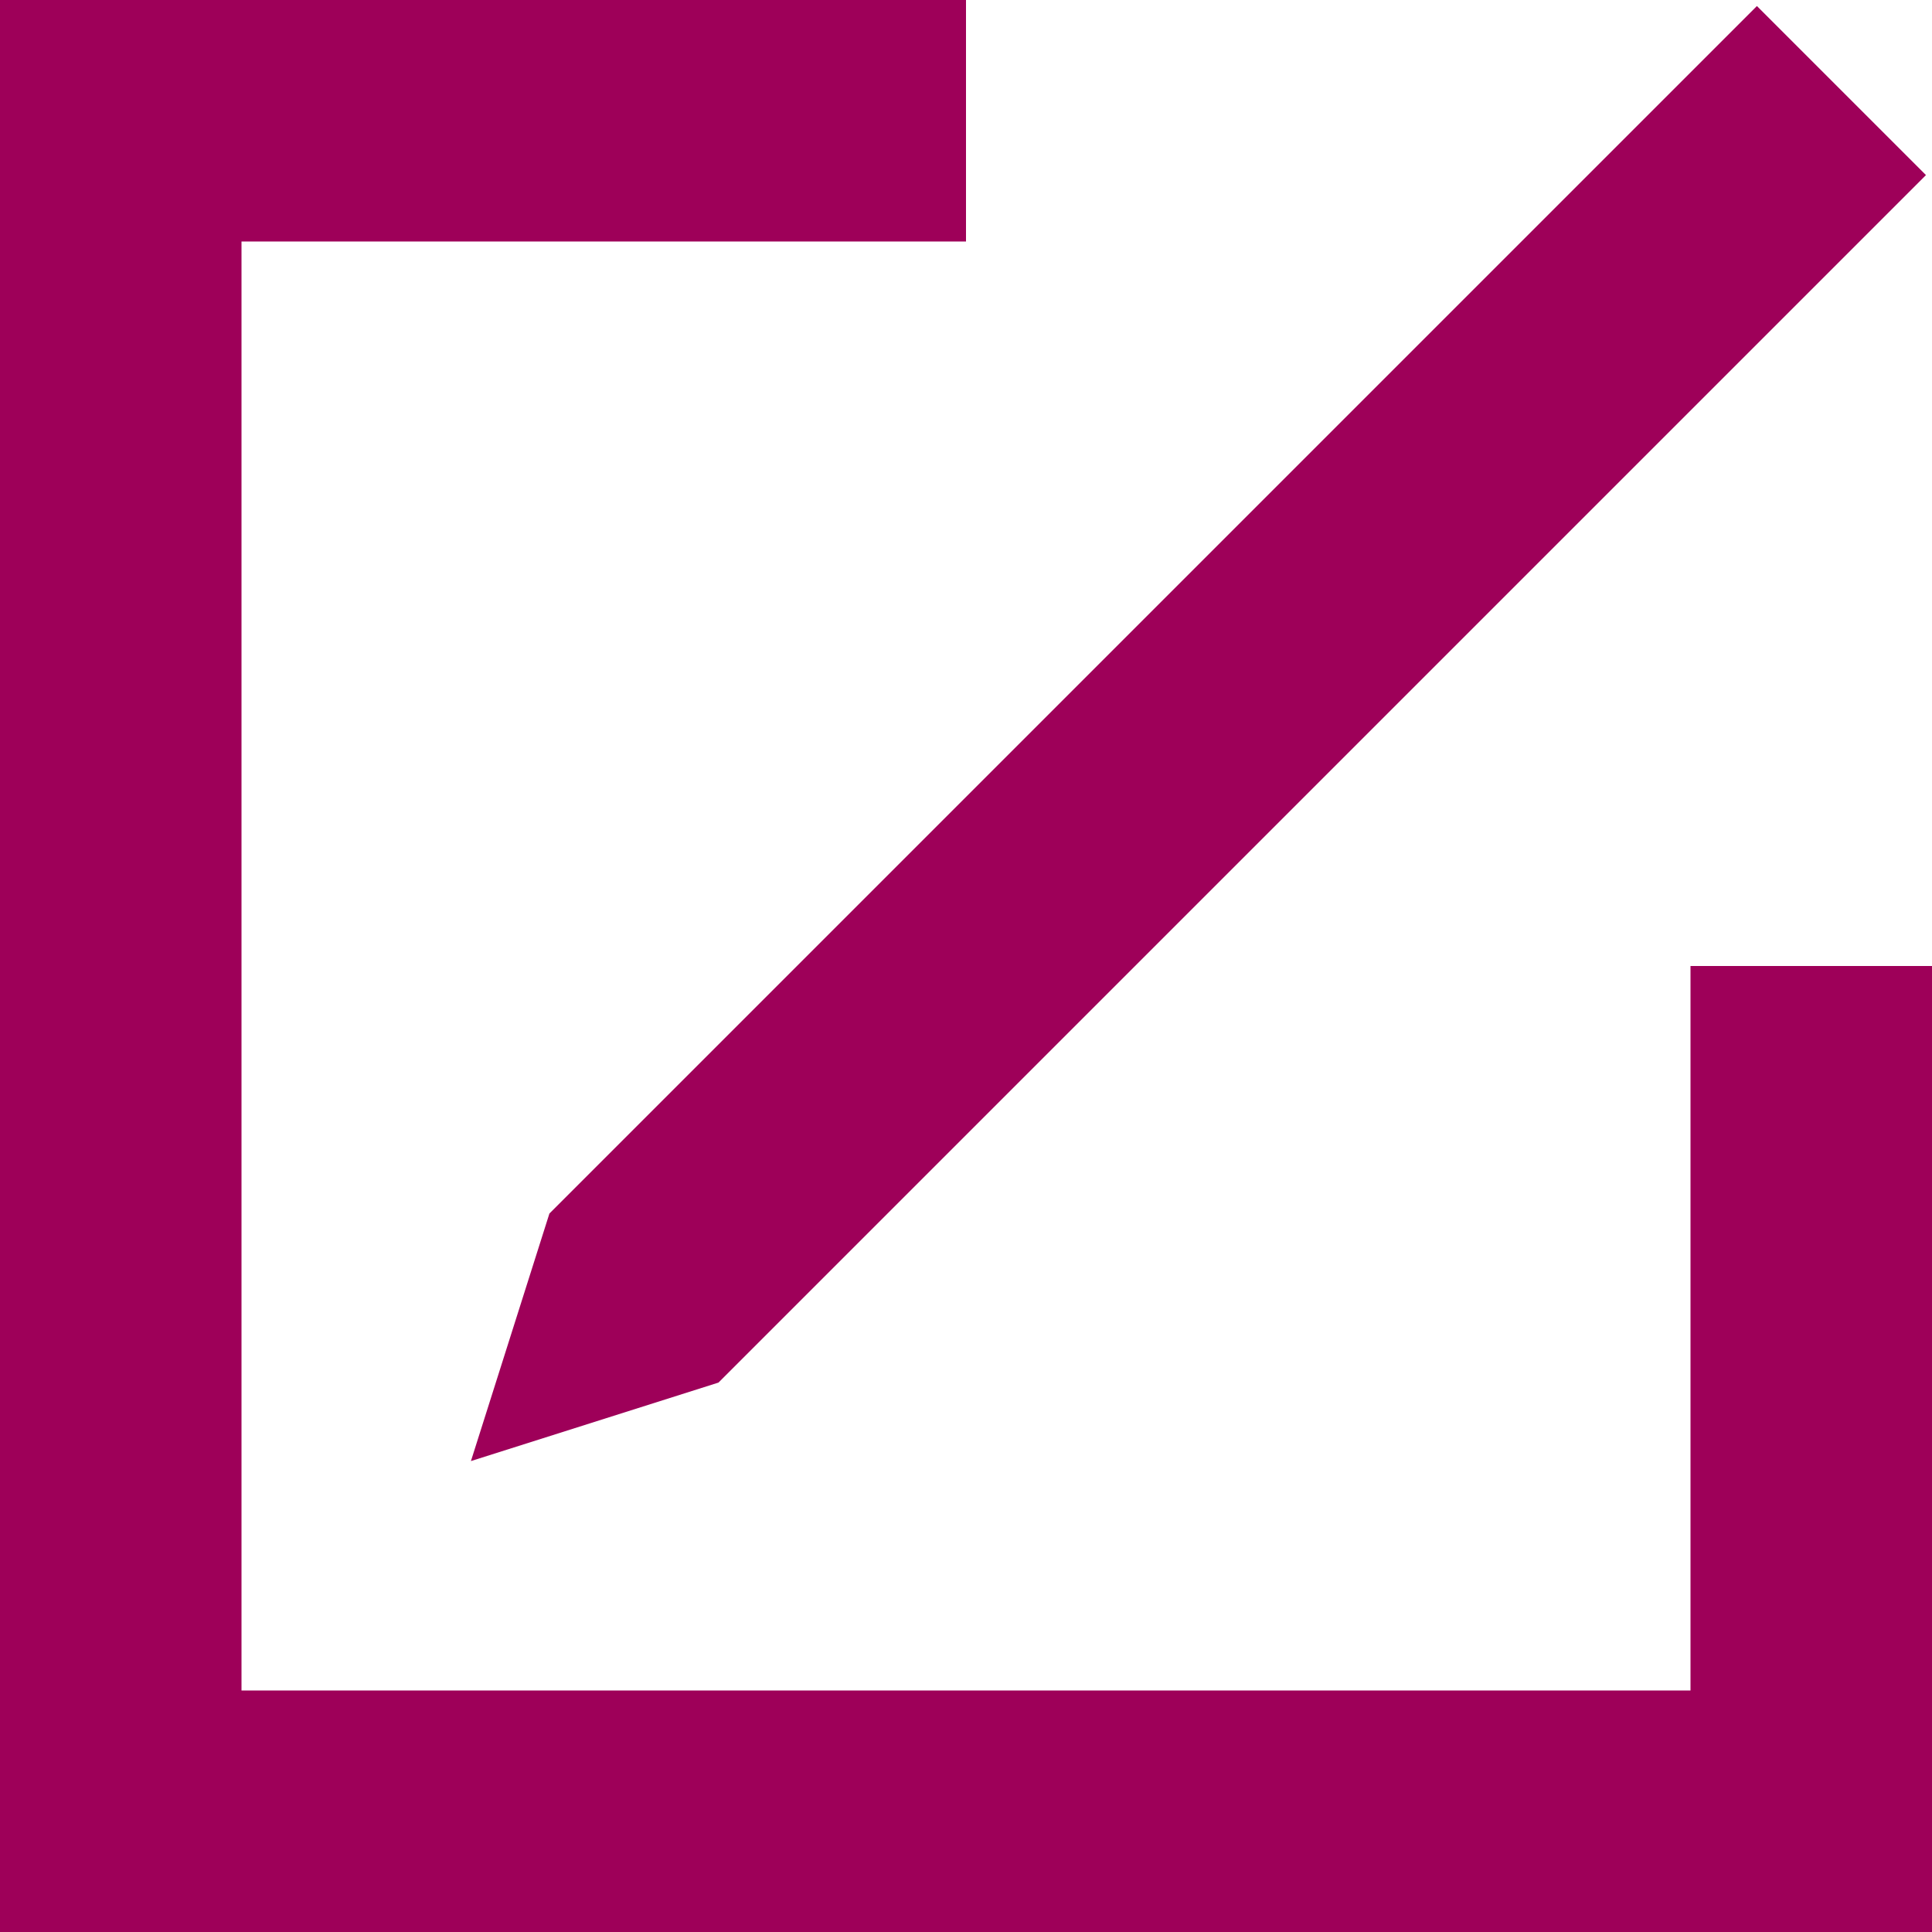
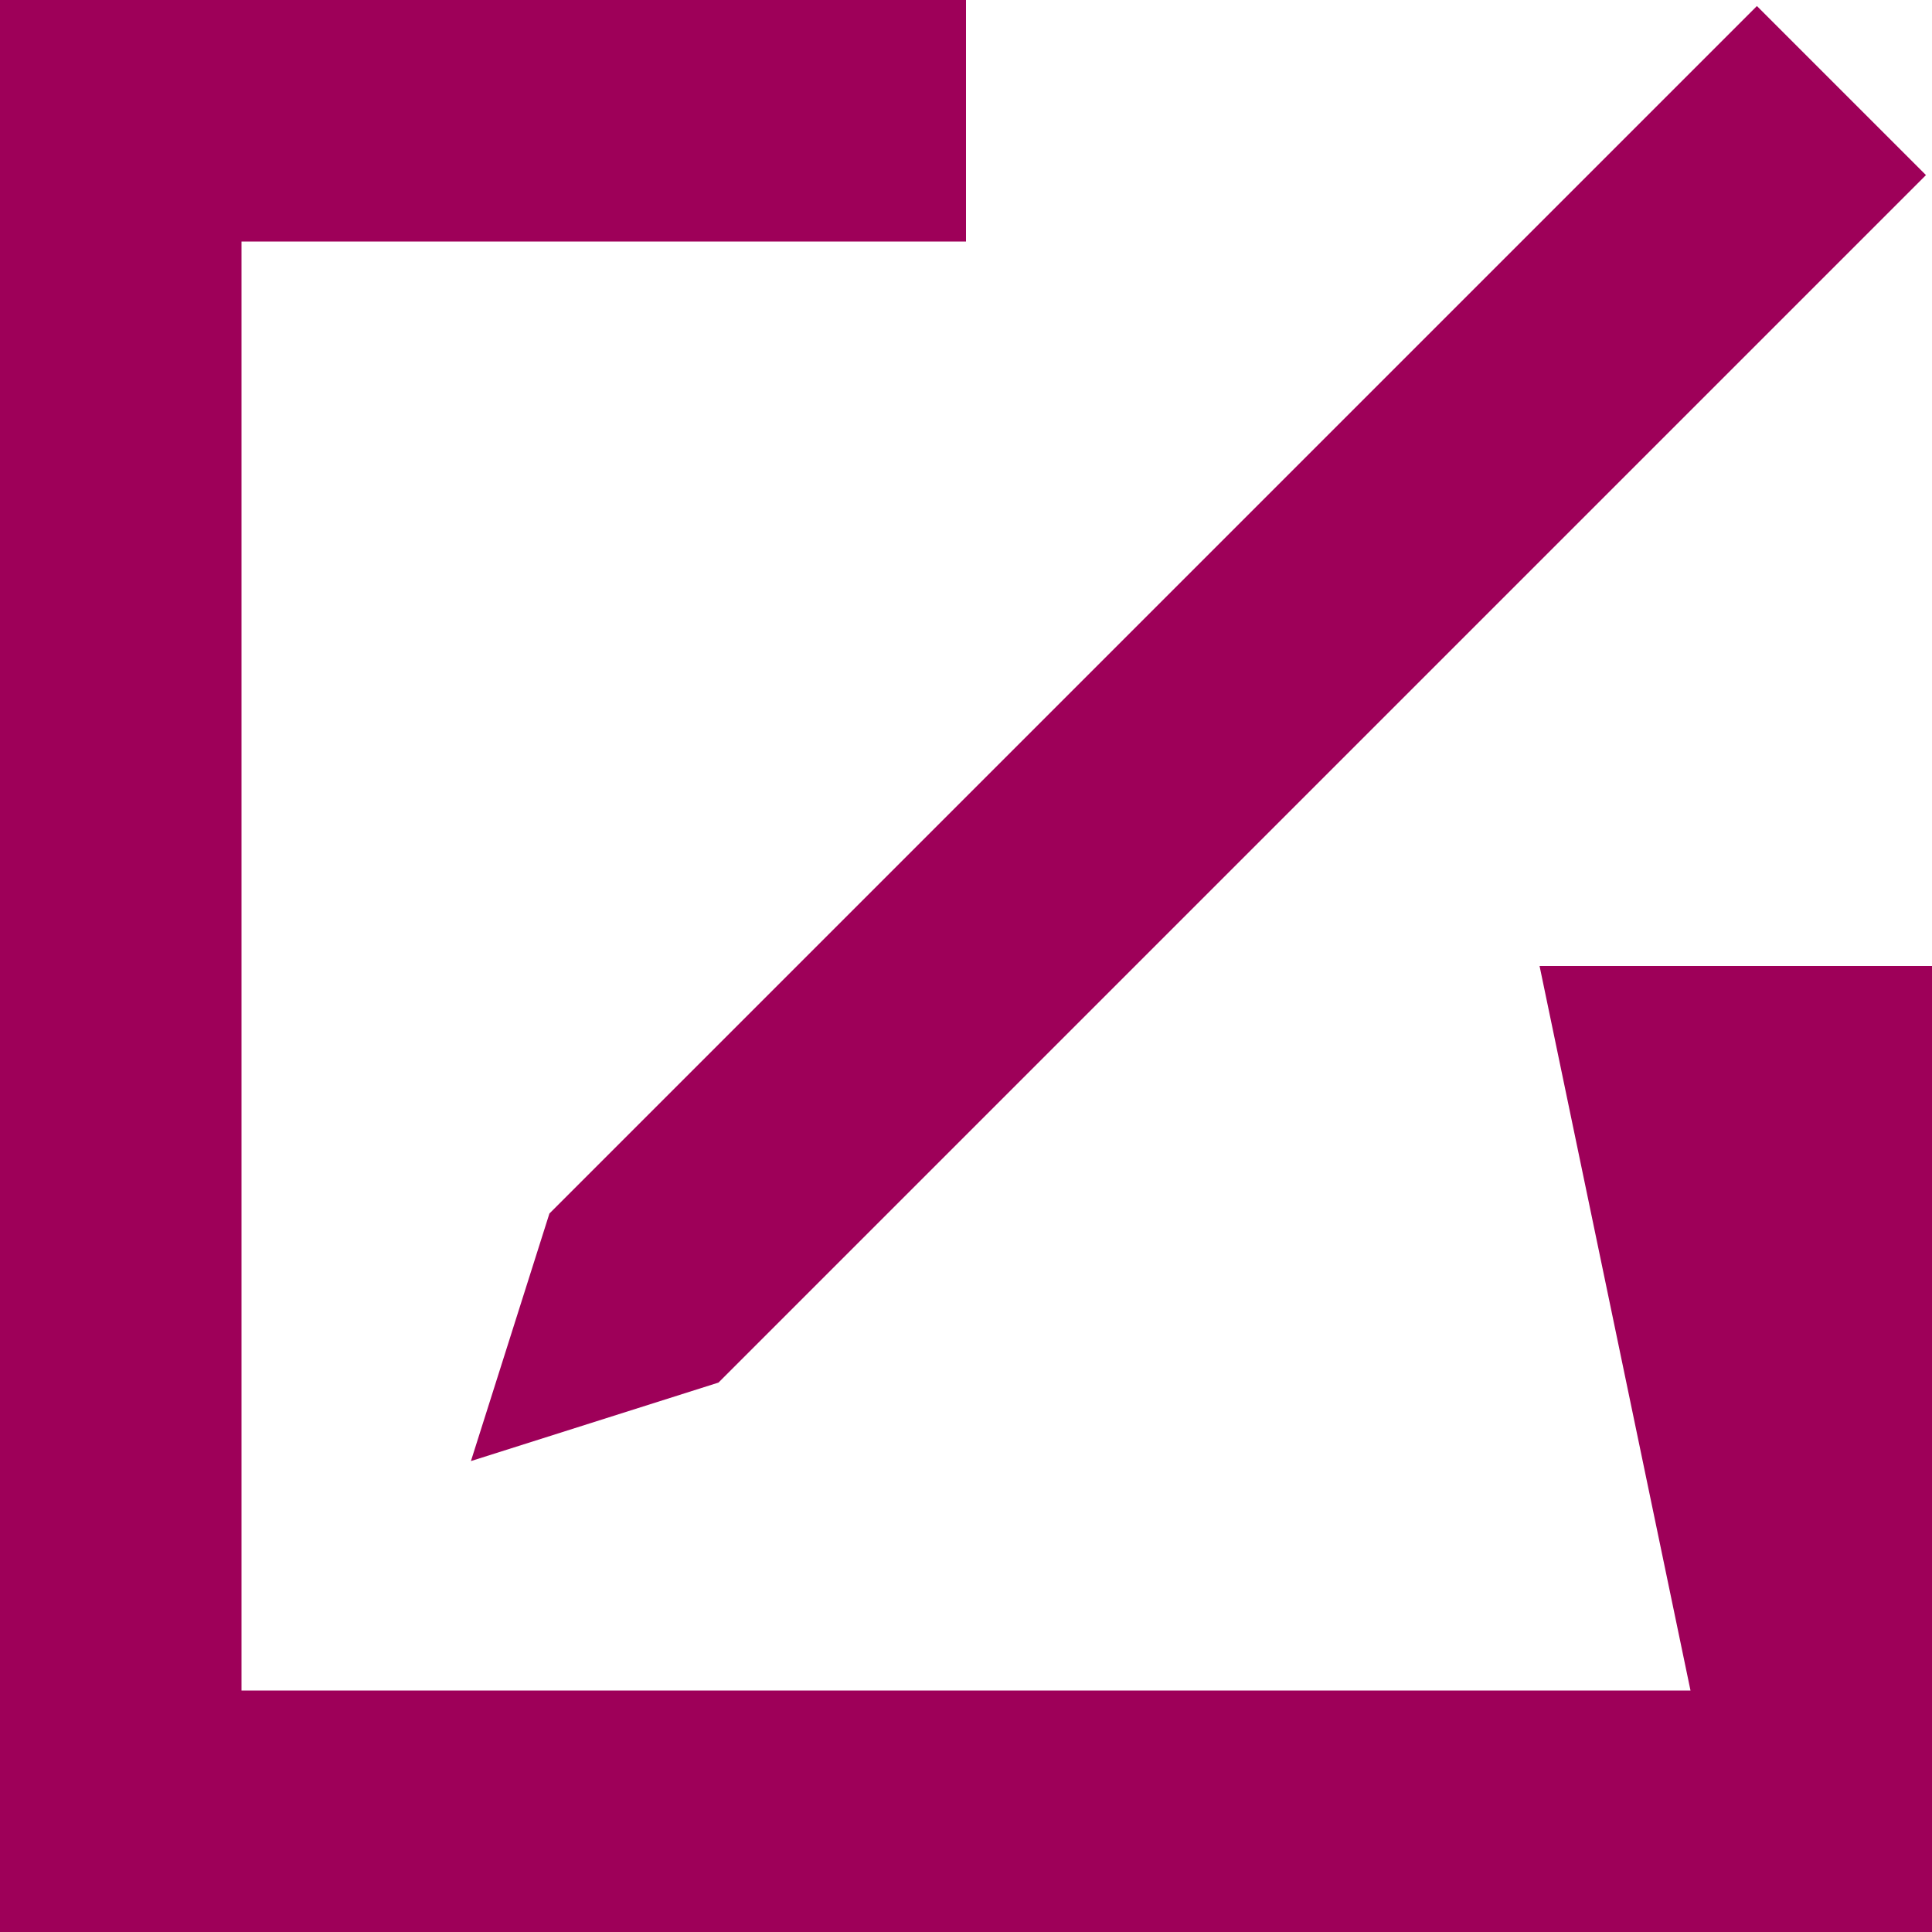
<svg xmlns="http://www.w3.org/2000/svg" version="1.1" id="Layer_1" x="0" y="0" viewBox="0 0 64 64" xml:space="preserve" preserveAspectRatio="xMinYMid">
  <style>.st0{fill:#9e0059}</style>
  <path class="st0" d="M18.2 40.2l-2.6 8.2 8.2-2.6 40-40L58.2.2z" />
-   <path class="st0" d="M56 32v24H8V8h24V0H0v64h64V32z" />
+   <path class="st0" d="M51 32l5 24H8V8h24V0H0v64h64V32z" />
</svg>
